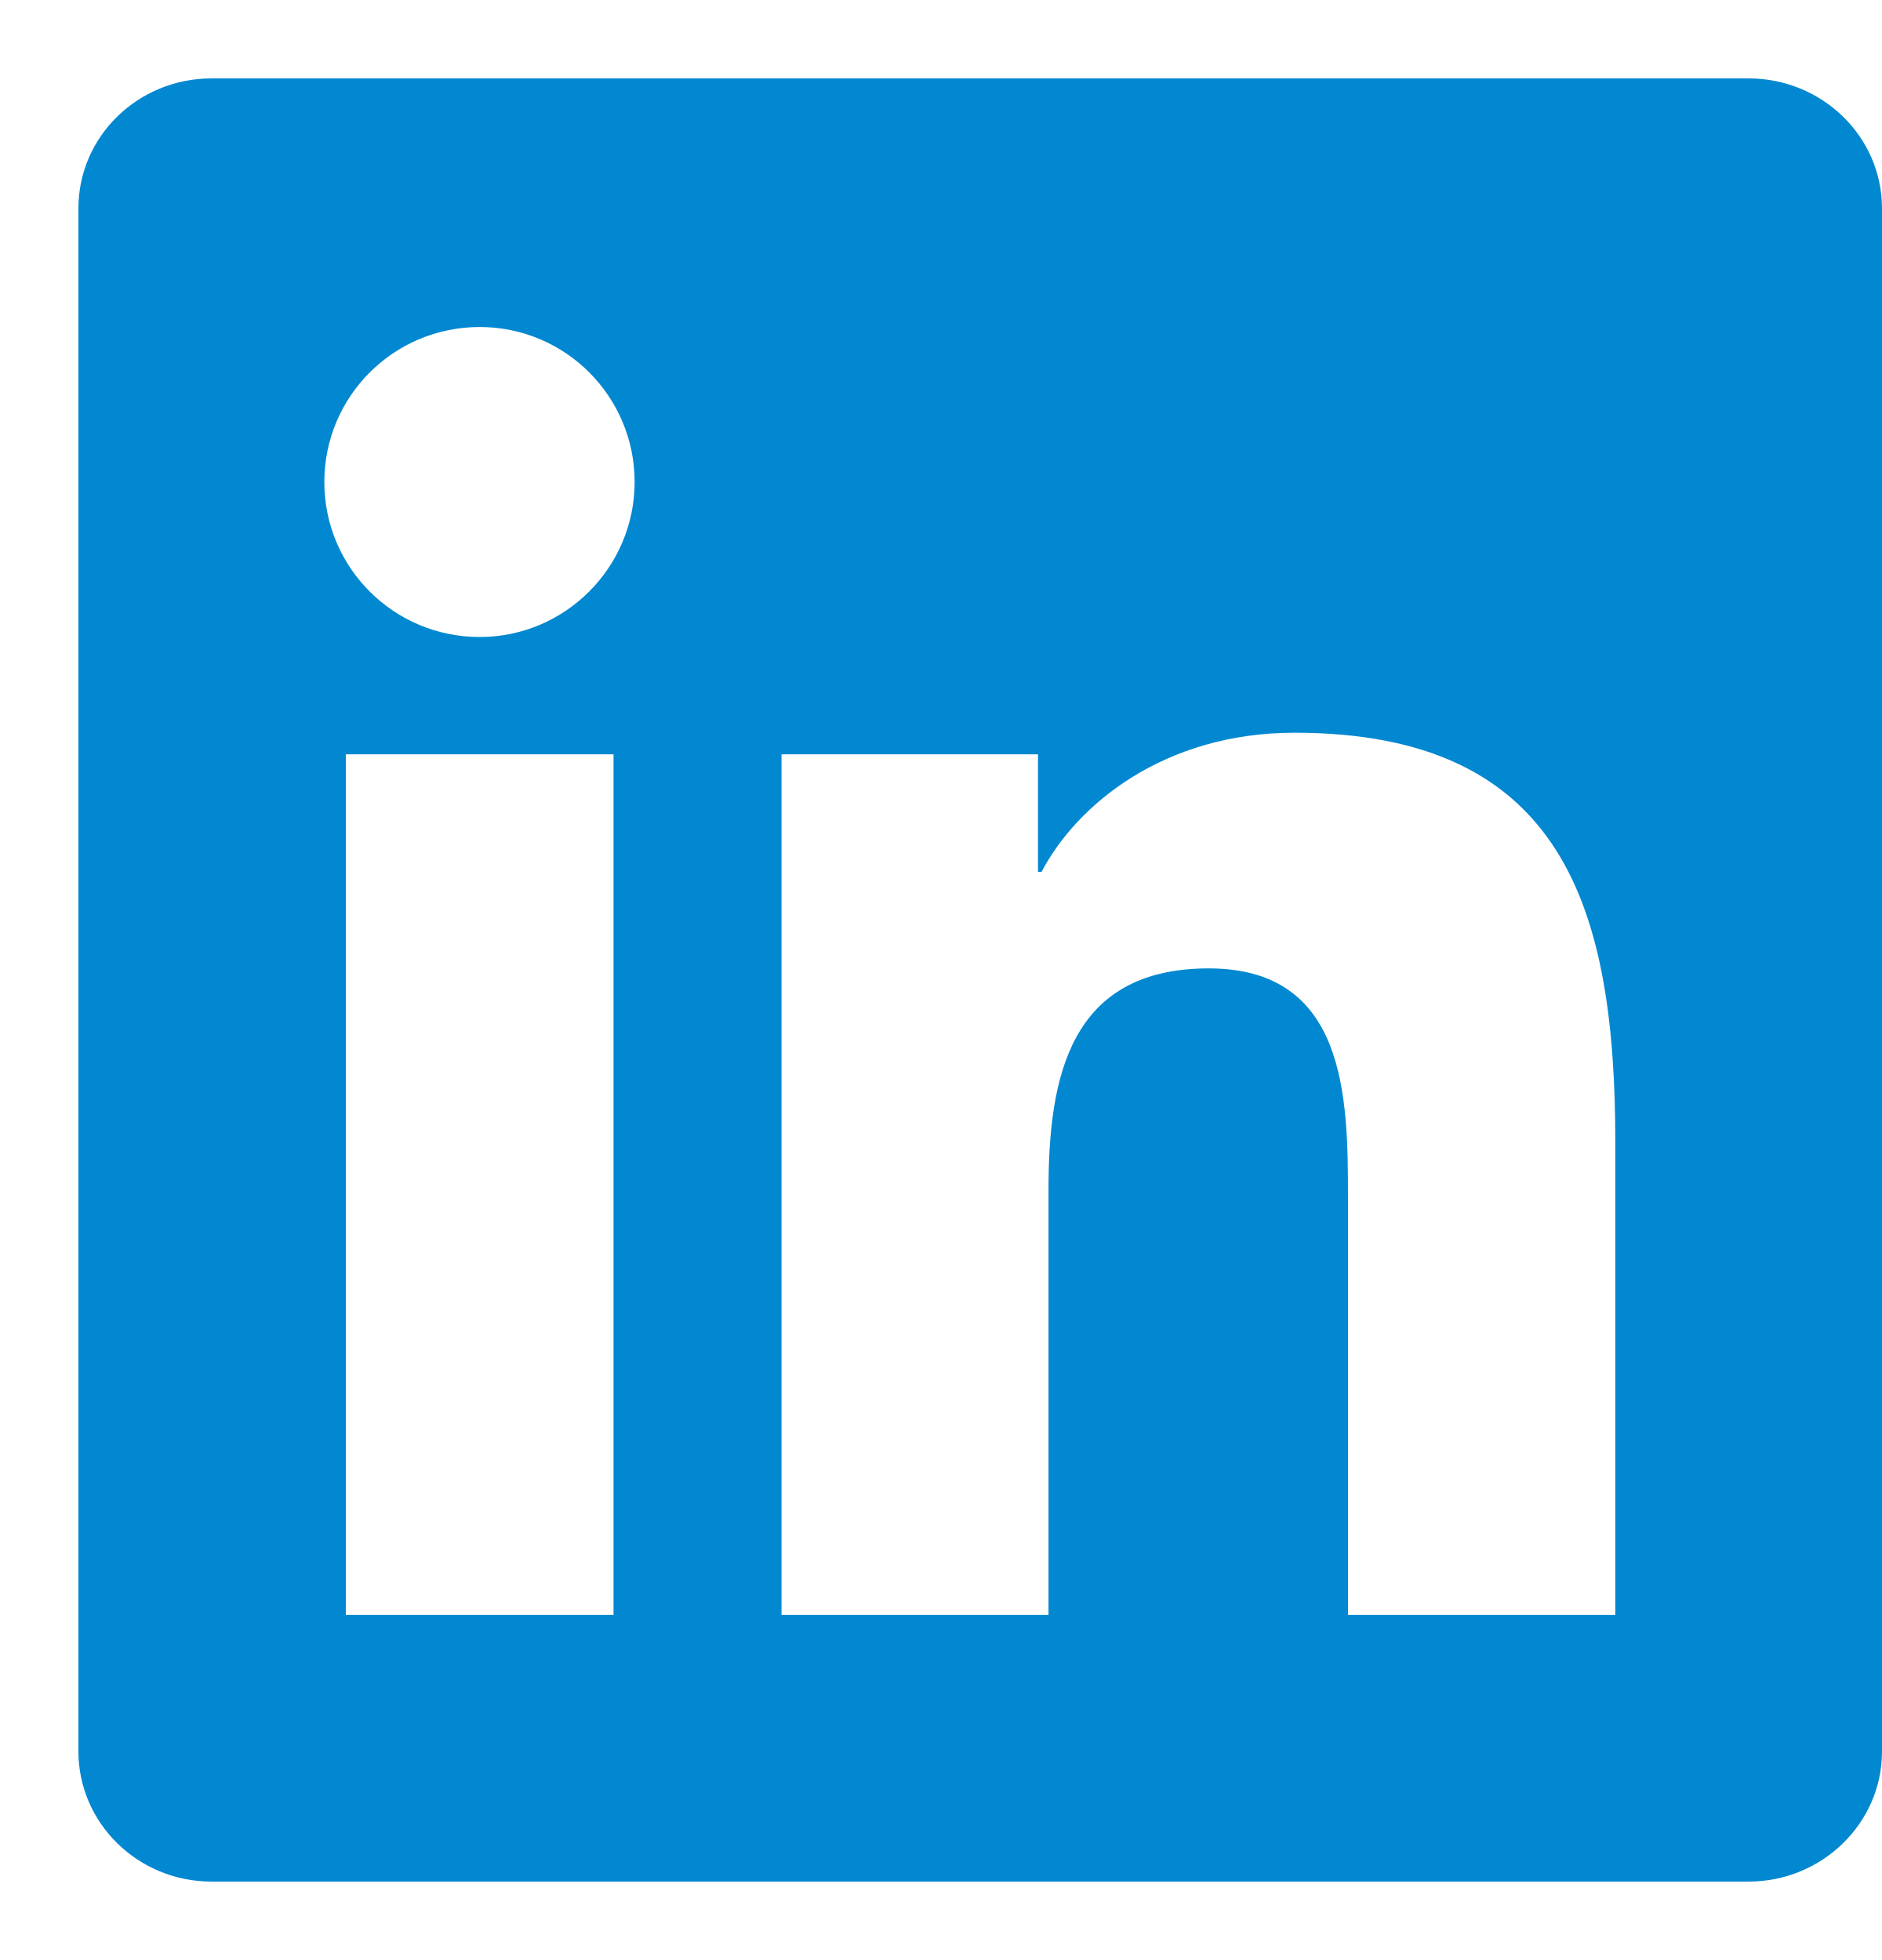
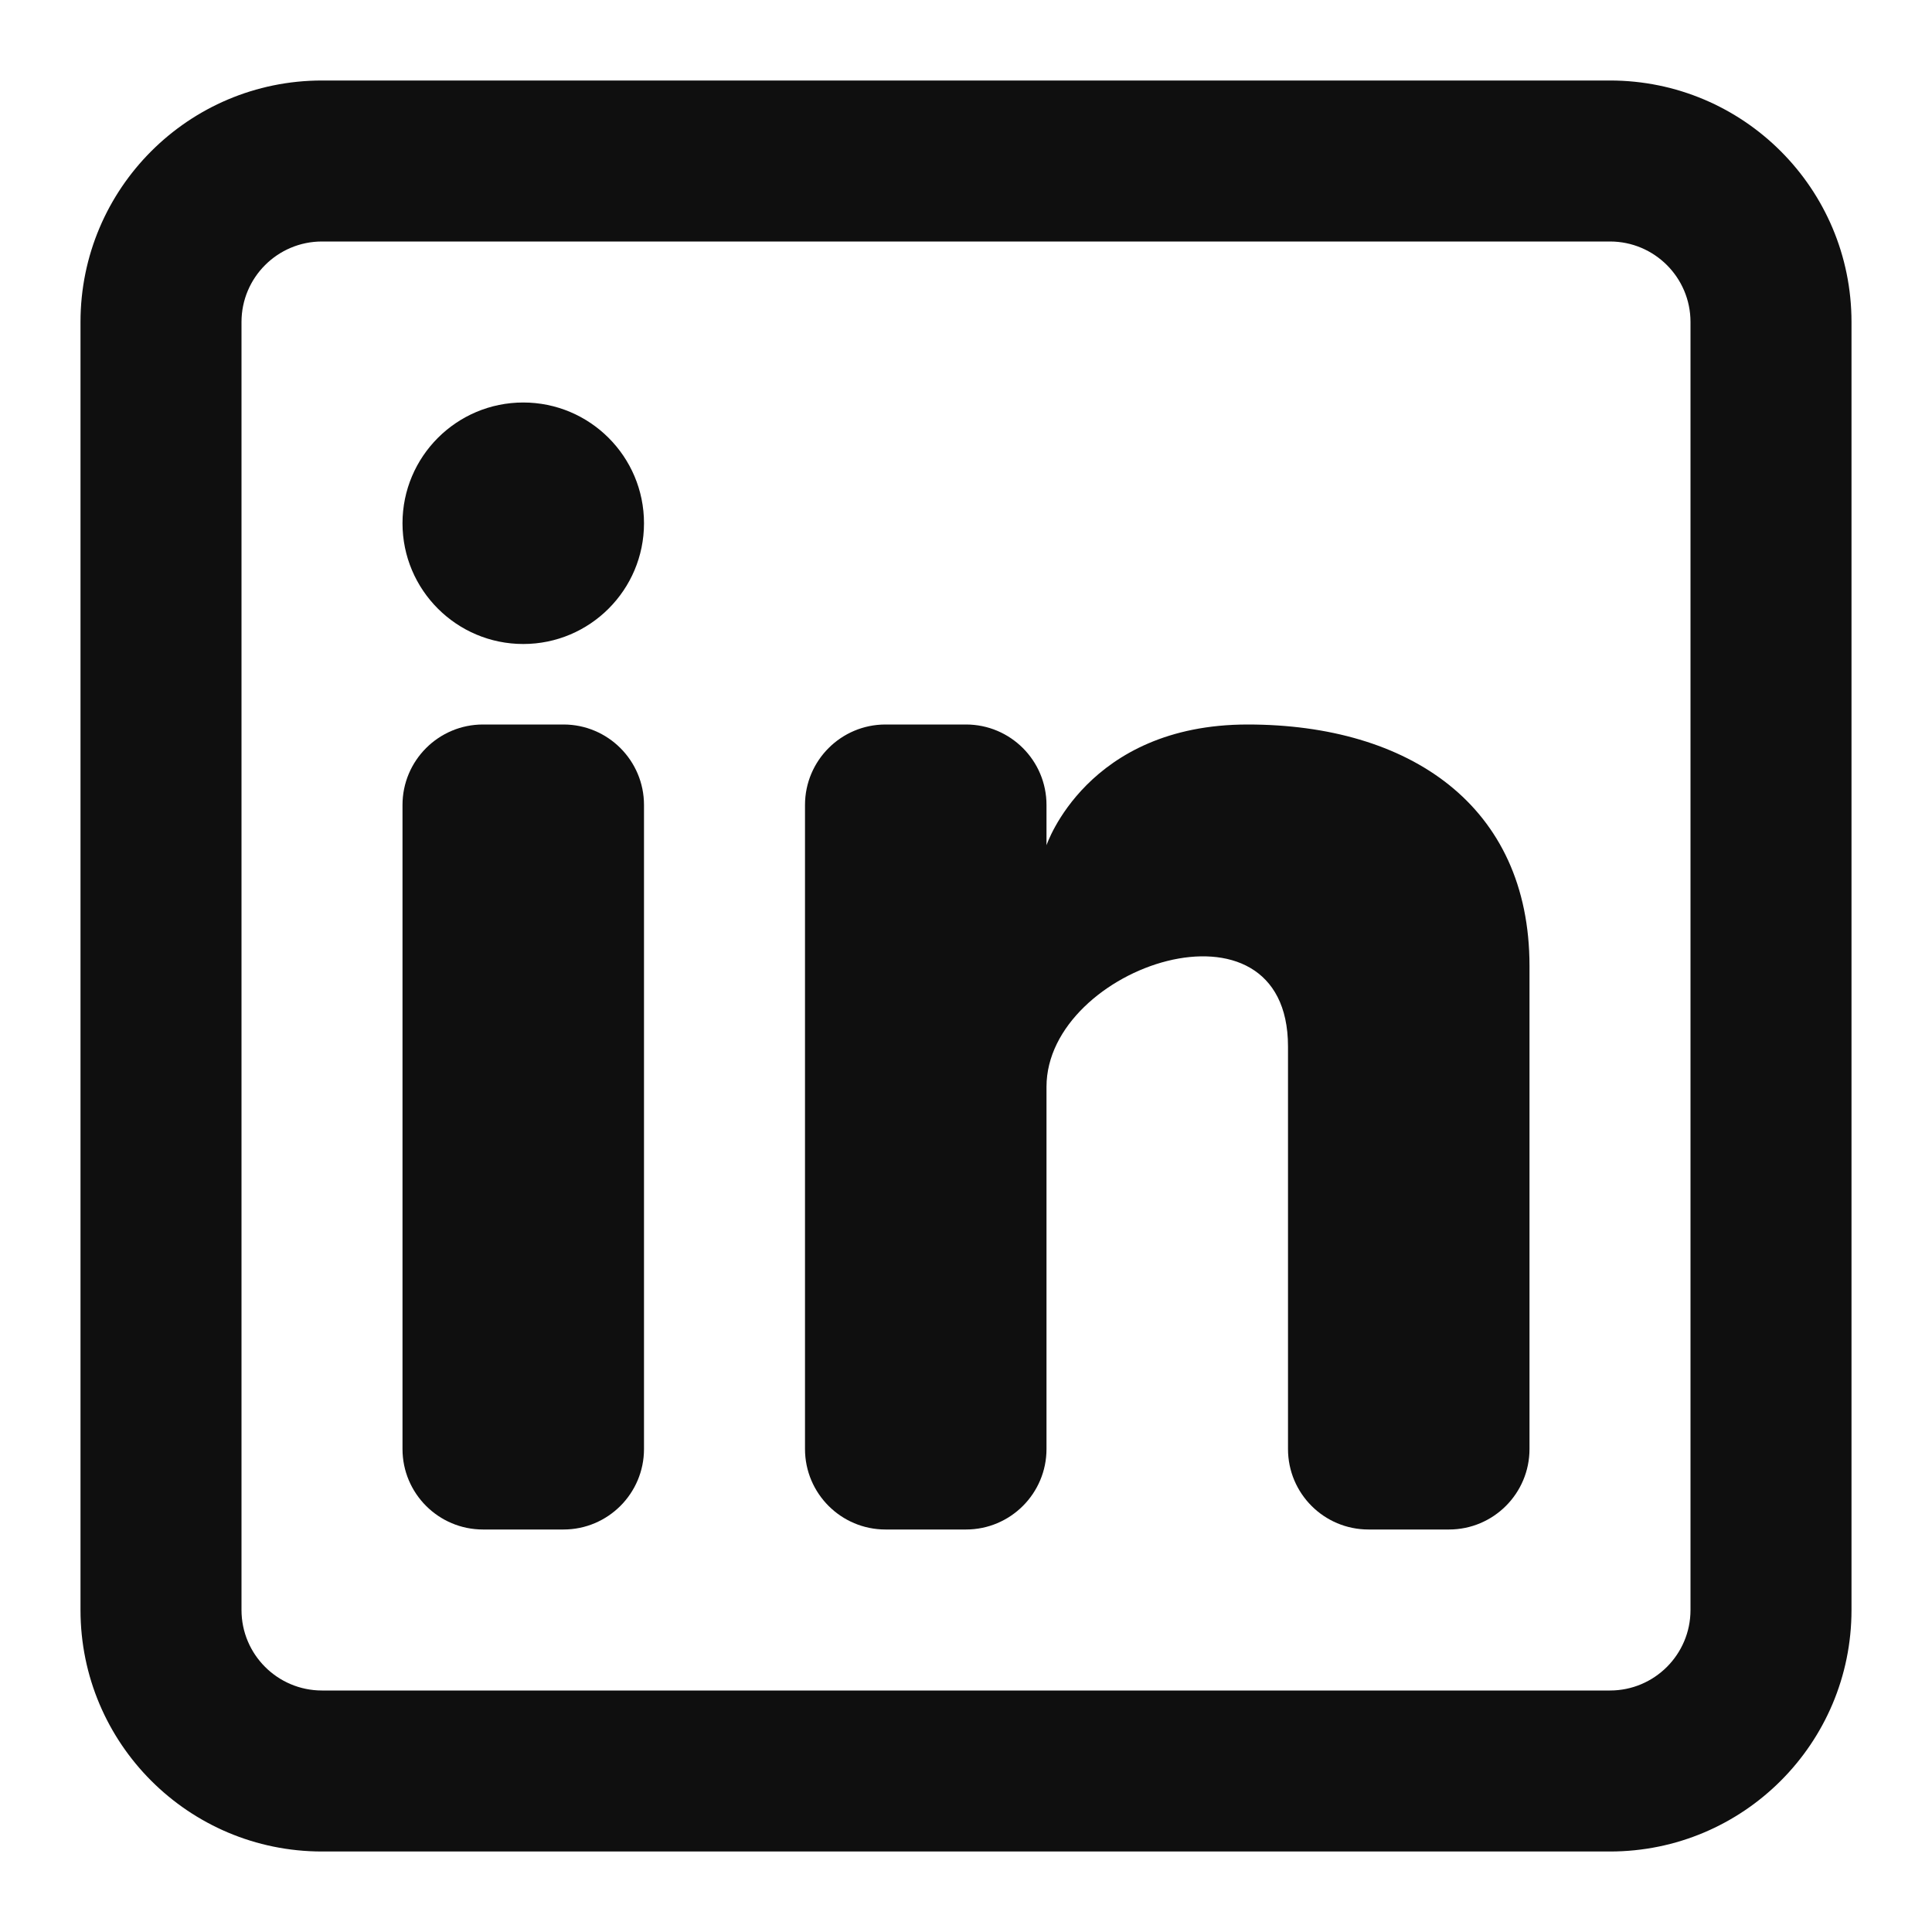
- <svg xmlns="http://www.w3.org/2000/svg" width="24" height="25" viewBox="0 0 24 25" fill="none">
-   <path d="M22.297 1H2.698C1.759 1 1 1.741 1 2.658V22.338C1 23.254 1.759 24 2.698 24H22.297C23.236 24 24 23.254 24 22.342V2.658C24 1.741 23.236 1 22.297 1ZM7.824 20.599H4.41V9.621H7.824V20.599ZM6.117 8.125C5.021 8.125 4.136 7.24 4.136 6.148C4.136 5.056 5.021 4.171 6.117 4.171C7.208 4.171 8.093 5.056 8.093 6.148C8.093 7.235 7.208 8.125 6.117 8.125ZM20.599 20.599H17.19V15.263C17.19 13.991 17.167 12.352 15.415 12.352C13.641 12.352 13.371 13.74 13.371 15.173V20.599H9.966V9.621H13.237V11.121H13.282C13.735 10.258 14.849 9.346 16.507 9.346C19.962 9.346 20.599 11.62 20.599 14.575V20.599Z" fill="#0288D1" />
+ <svg xmlns="http://www.w3.org/2000/svg" width="800px" height="800px" viewBox="0 0 24 24" fill="none">
+   <path d="M6.5 8C7.328 8 8 7.328 8 6.5C8 5.672 7.328 5 6.5 5C5.672 5 5 5.672 5 6.5C5 7.328 5.672 8 6.5 8Z" fill="#0F0F0F" />
+   <path d="M5 10C5 9.448 5.448 9 6 9H7C7.552 9 8 9.448 8 10V18C8 18.552 7.552 19 7 19H6C5.448 19 5 18.552 5 18V10Z" fill="#0F0F0F" />
+   <path d="M11 19H12C12.552 19 13 18.552 13 18V13.5C13 12 16 11 16 13V18C16 18.553 16.448 19 17 19H18C18.552 19 19 18.552 19 18V12C19 10 17.5 9 15.5 9C13.5 9 13 10.5 13 10.5V10C13 9.448 12.552 9 12 9H11C10.448 9 10 9.448 10 10V18C10 18.552 10.448 19 11 19Z" fill="#0F0F0F" />
+   <path fill-rule="evenodd" clip-rule="evenodd" d="M20 1C21.657 1 23 2.343 23 4V20C23 21.657 21.657 23 20 23H4C2.343 23 1 21.657 1 20V4C1 2.343 2.343 1 4 1H20ZM20 3C20.552 3 21 3.448 21 4V20C21 20.552 20.552 21 20 21H4C3.448 21 3 20.552 3 20V4C3 3.448 3.448 3 4 3H20Z" fill="#0F0F0F" />
</svg>
